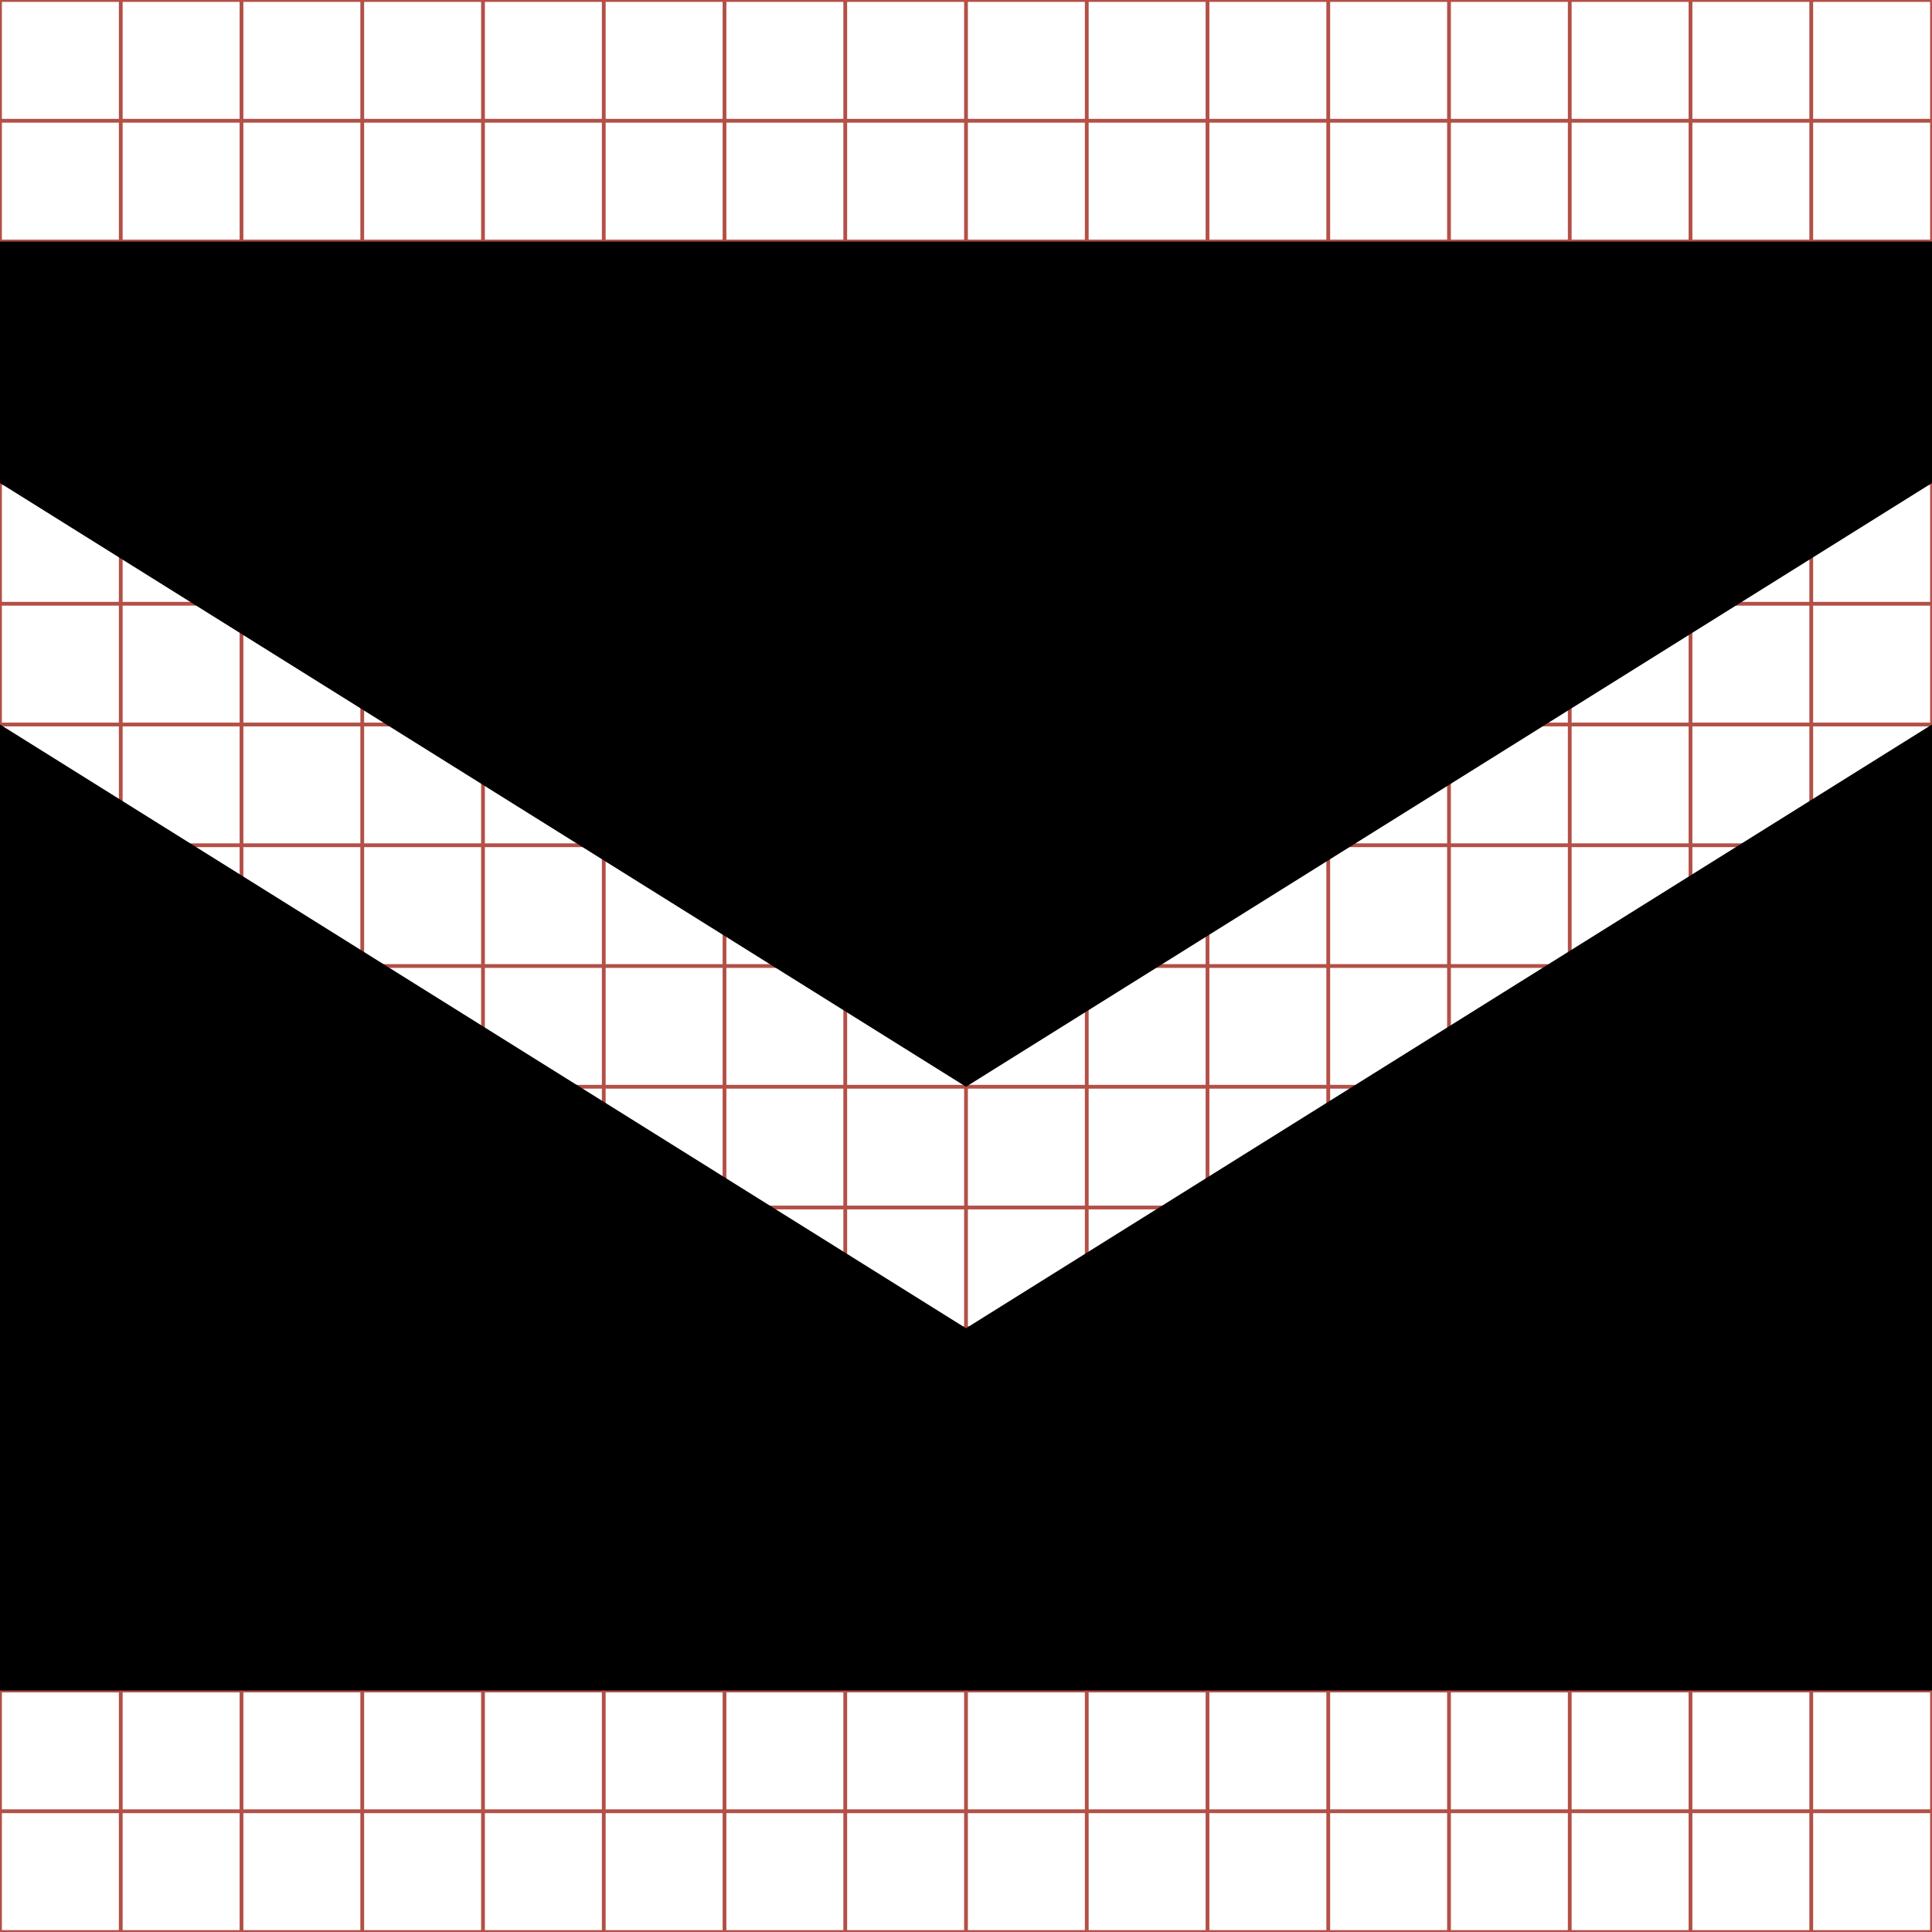
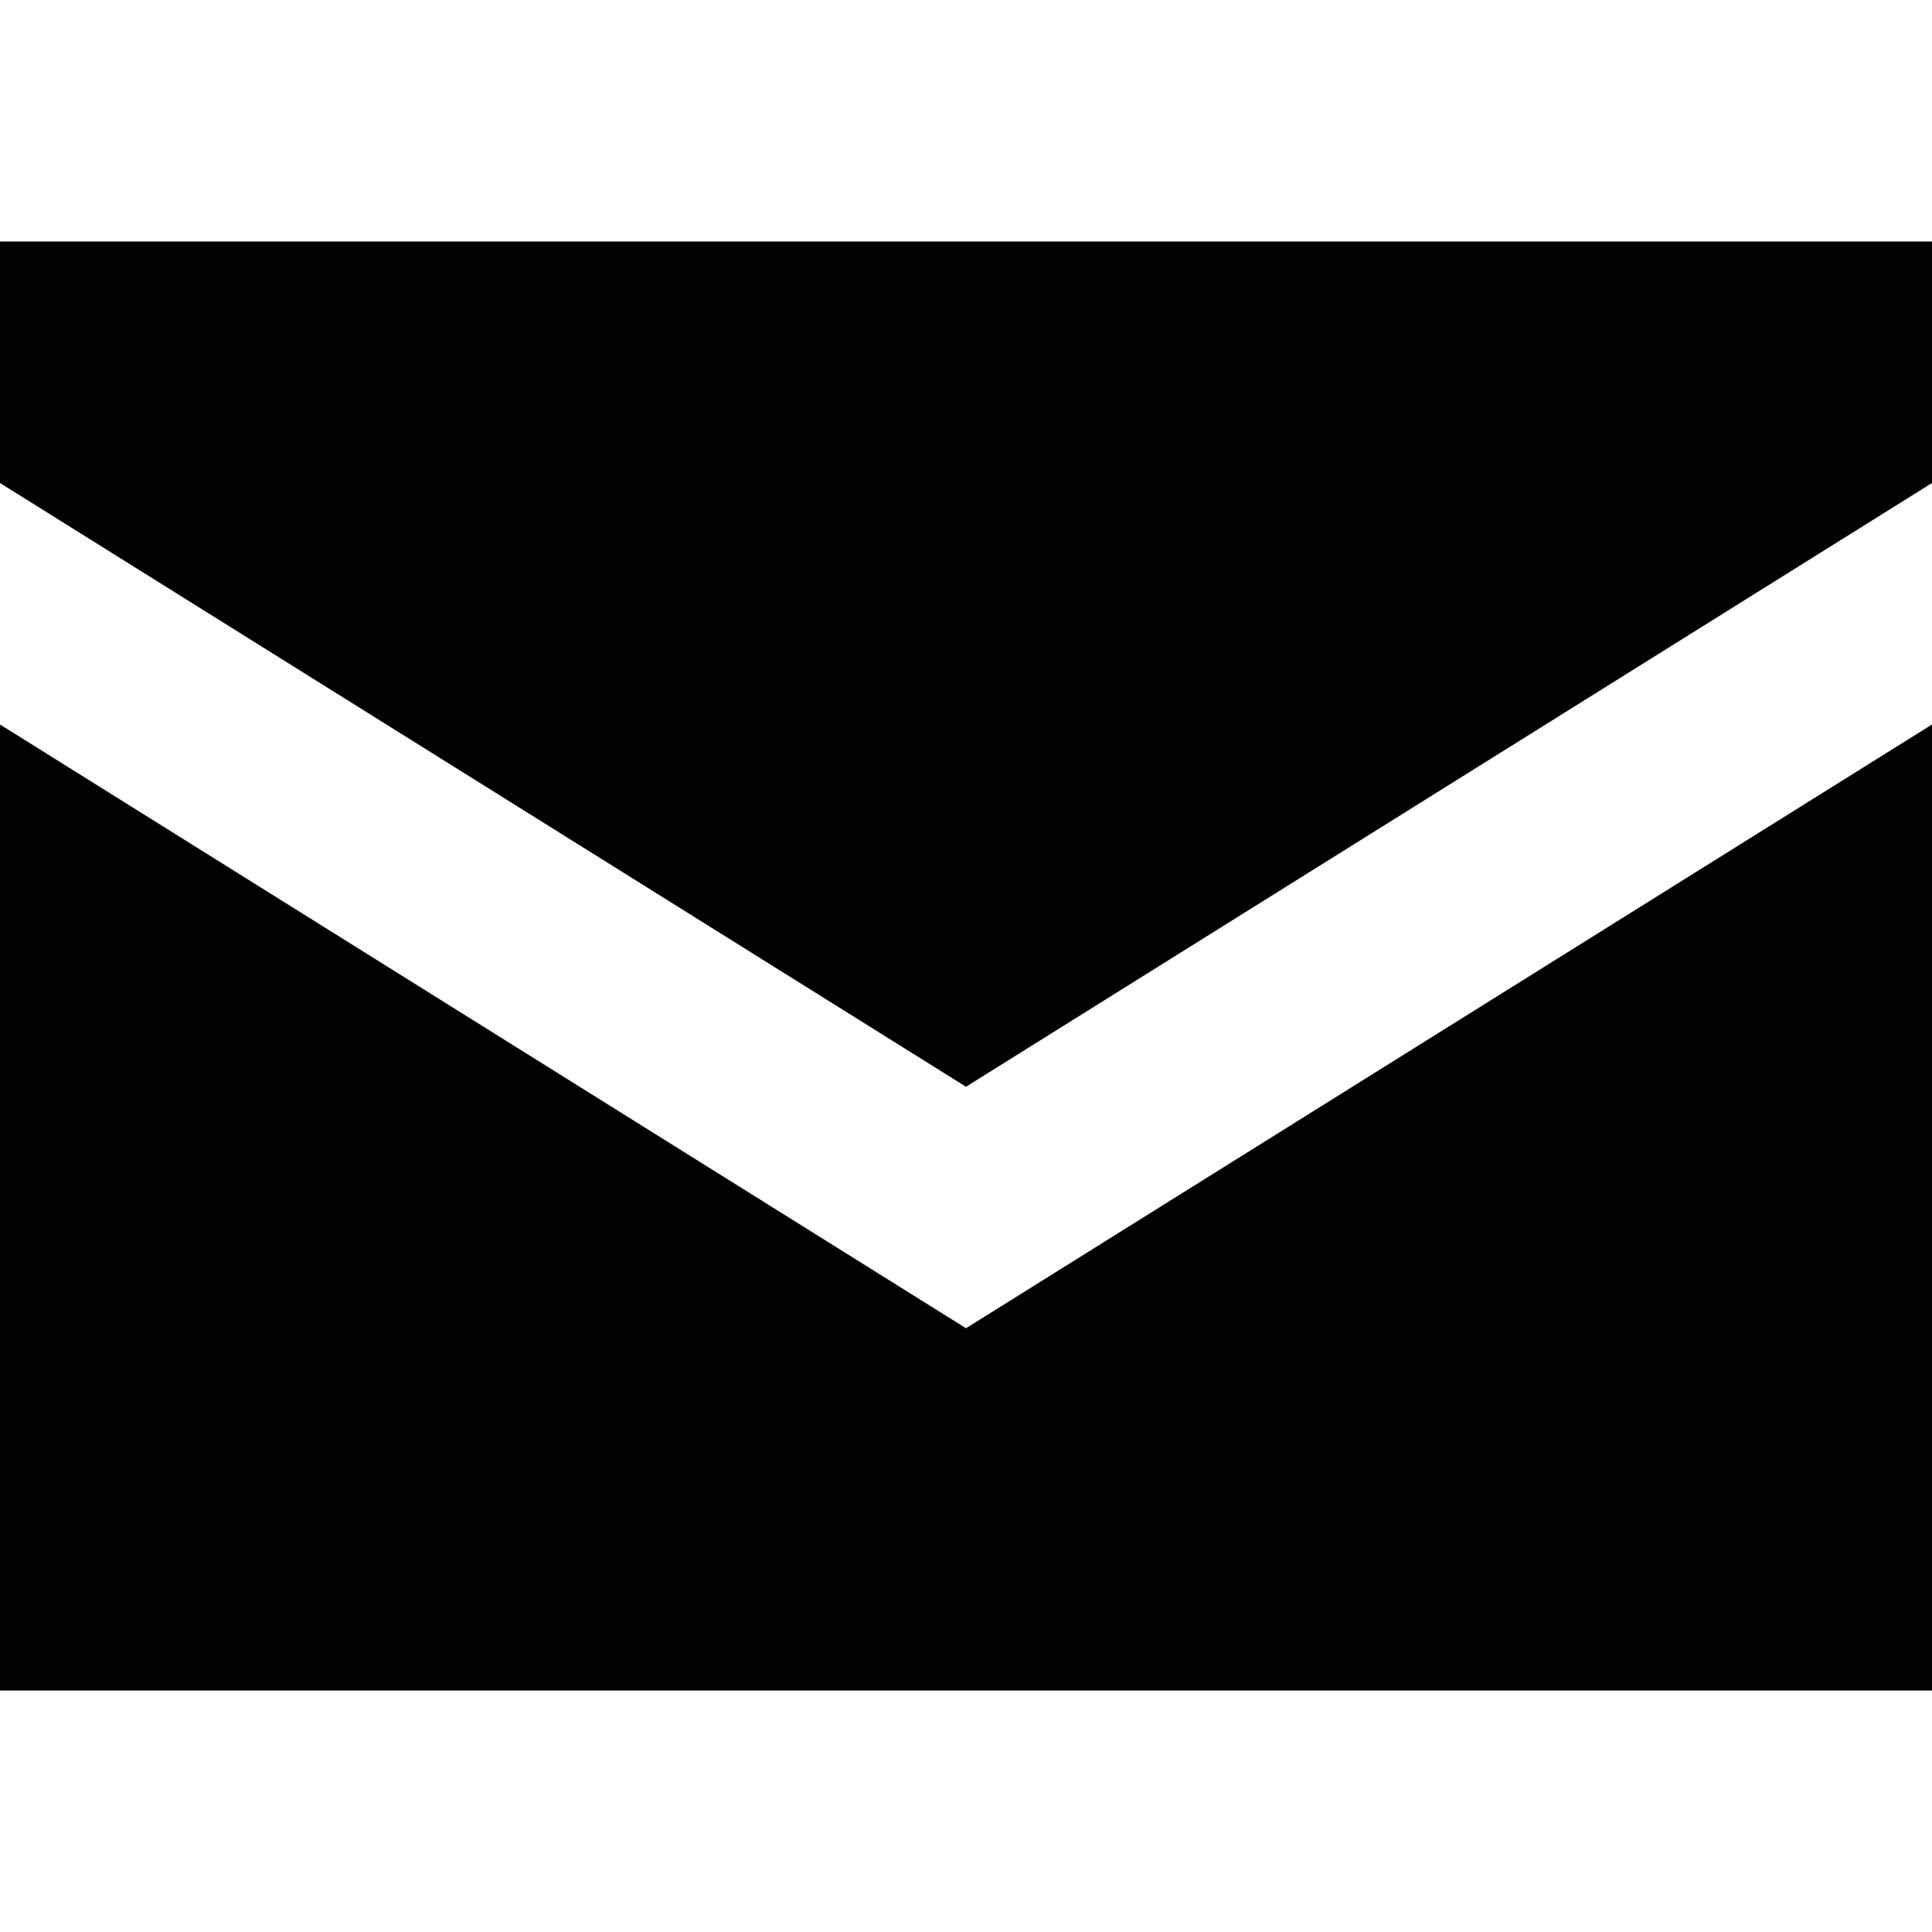
<svg xmlns="http://www.w3.org/2000/svg" version="1.1" id="Layer_3" x="0px" y="0px" width="512px" height="512px" viewBox="0 0 512 512" enable-background="new 0 0 512 512" xml:space="preserve">
-   <g id="svgGrid">
-     <line fill="none" stroke="#B35047" x1="32" y1="0" x2="32" y2="512" />
-     <line fill="none" stroke="#B35047" x1="64" y1="0" x2="64" y2="512" />
-     <line fill="none" stroke="#B35047" x1="96" y1="0" x2="96" y2="512" />
-     <line fill="none" stroke="#B35047" x1="128" y1="0" x2="128" y2="512" />
-     <line fill="none" stroke="#B35047" x1="160" y1="0" x2="160" y2="512" />
-     <line fill="none" stroke="#B35047" x1="192" y1="0" x2="192" y2="512" />
-     <line fill="none" stroke="#B35047" x1="224" y1="0" x2="224" y2="512" />
-     <line fill="none" stroke="#B35047" x1="256" y1="0" x2="256" y2="512" />
-     <line fill="none" stroke="#B35047" x1="288" y1="0" x2="288" y2="512" />
-     <line fill="none" stroke="#B35047" x1="320" y1="0" x2="320" y2="512" />
-     <line fill="none" stroke="#B35047" x1="352" y1="0" x2="352" y2="512" />
-     <line fill="none" stroke="#B35047" x1="384" y1="0" x2="384" y2="512" />
-     <line fill="none" stroke="#B35047" x1="416" y1="0" x2="416" y2="512" />
-     <line fill="none" stroke="#B35047" x1="448" y1="0" x2="448" y2="512" />
-     <line fill="none" stroke="#B35047" x1="480" y1="0" x2="480" y2="512" />
-     <line fill="none" stroke="#B35047" x1="0" y1="32" x2="512" y2="32" />
-     <line fill="none" stroke="#B35047" x1="0" y1="64" x2="512" y2="64" />
-     <line fill="none" stroke="#B35047" x1="0" y1="96" x2="512" y2="96" />
-     <line fill="none" stroke="#B35047" x1="0" y1="128" x2="512" y2="128" />
-     <line fill="none" stroke="#B35047" x1="0" y1="160" x2="512" y2="160" />
-     <line fill="none" stroke="#B35047" x1="0" y1="192" x2="512" y2="192" />
-     <line fill="none" stroke="#B35047" x1="0" y1="224" x2="512" y2="224" />
-     <line fill="none" stroke="#B35047" x1="0" y1="256" x2="512" y2="256" />
-     <line fill="none" stroke="#B35047" x1="0" y1="288" x2="512" y2="288" />
-     <line fill="none" stroke="#B35047" x1="0" y1="320" x2="512" y2="320" />
-     <line fill="none" stroke="#B35047" x1="0" y1="352" x2="512" y2="352" />
-     <line fill="none" stroke="#B35047" x1="0" y1="384" x2="512" y2="384" />
-     <line fill="none" stroke="#B35047" x1="0" y1="416" x2="512" y2="416" />
-     <line fill="none" stroke="#B35047" x1="0" y1="448" x2="512" y2="448" />
-     <line fill="none" stroke="#B35047" x1="0" y1="480" x2="512" y2="480" />
-     <rect fill="none" stroke="#B35047" width="512" height="512" />
-   </g>
  <g>
    <path d="M0,192v256h512V192L256,352L0,192z" />
    <path d="M512,64H0v64l256,160l256-160V64z" />
  </g>
</svg>
